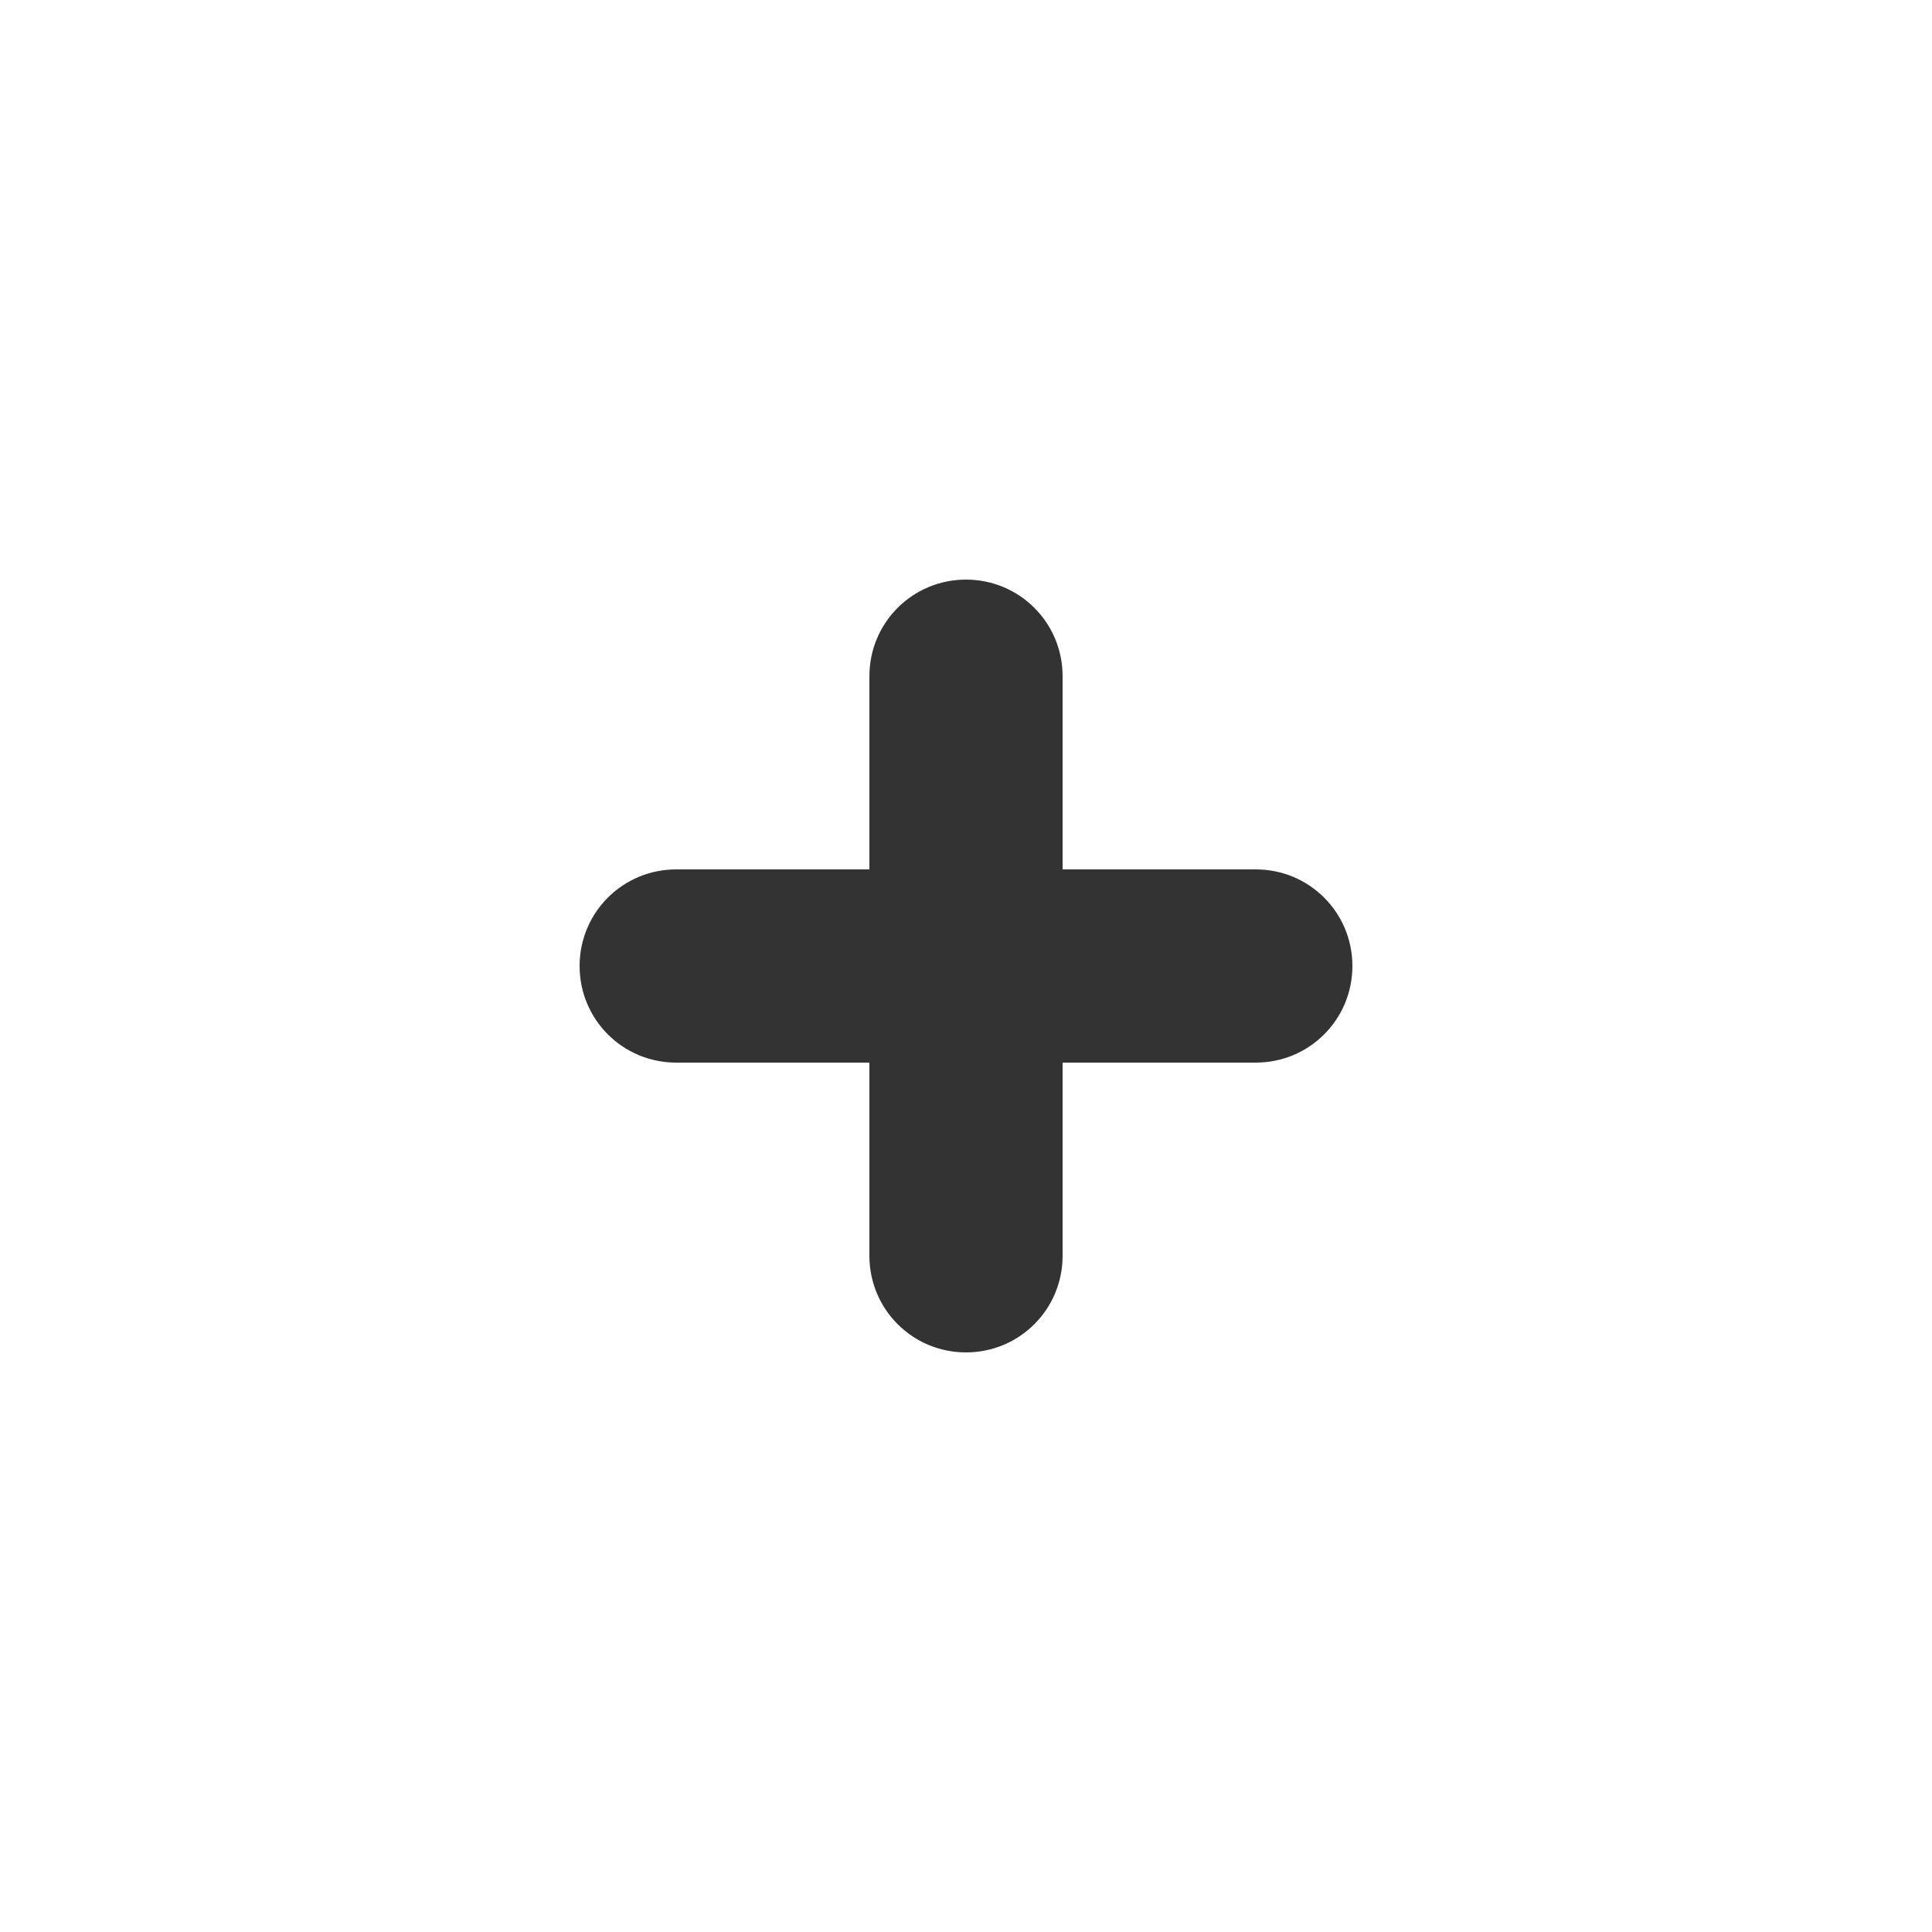
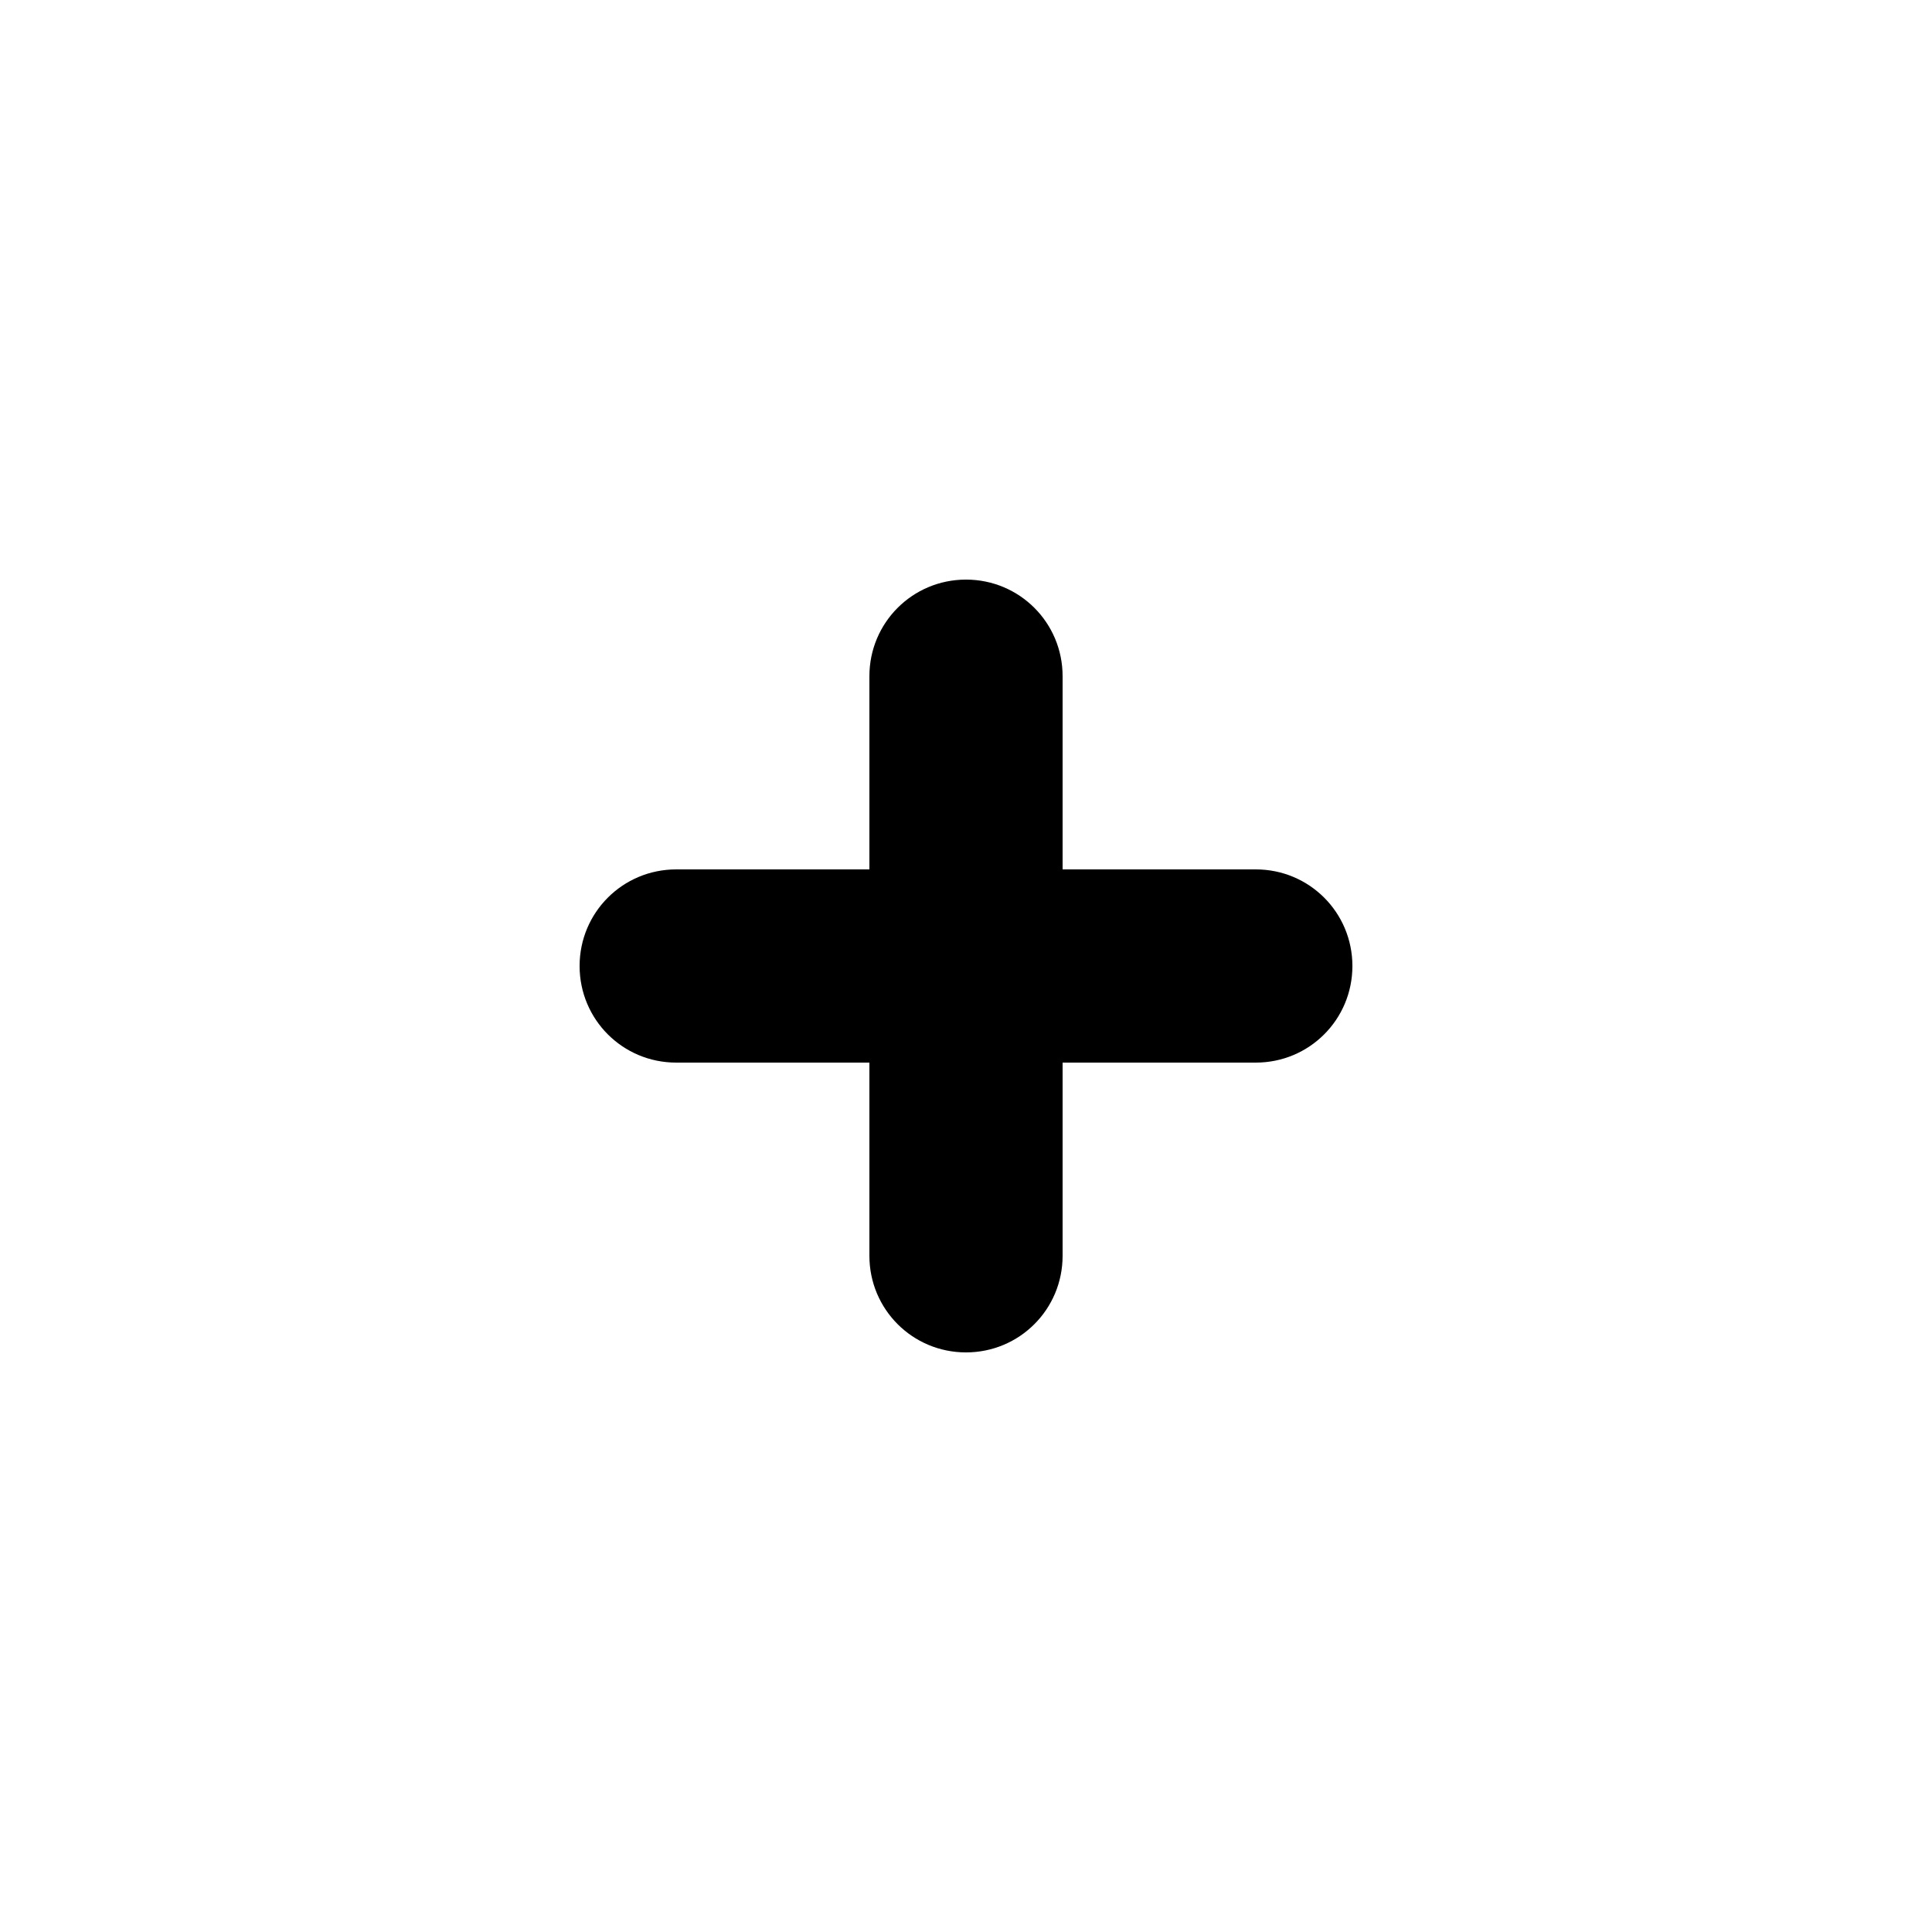
<svg xmlns="http://www.w3.org/2000/svg" viewBox="0 0 20 20">
-   <path style="fill:#333333;" d="M 10 6 C 9.446 6 9 6.446 9 7 L 9 9 L 7 9 C 6.446 9 6 9.446 6 10 C 6 10.554 6.446 11 7 11 L 9 11 L 9 13 C 9 13.554 9.446 14 10 14 C 10.554 14 11 13.554 11 13 L 11 11 L 13 11 C 13.554 11 14 10.554 14 10 C 14 9.446 13.554 9 13 9 L 11 9 L 11 7 C 11 6.446 10.554 6 10 6 z" />
+   <path d="M 10 6 C 9.446 6 9 6.446 9 7 L 9 9 L 7 9 C 6.446 9 6 9.446 6 10 C 6 10.554 6.446 11 7 11 L 9 11 L 9 13 C 9 13.554 9.446 14 10 14 C 10.554 14 11 13.554 11 13 L 11 11 L 13 11 C 13.554 11 14 10.554 14 10 C 14 9.446 13.554 9 13 9 L 11 9 L 11 7 C 11 6.446 10.554 6 10 6 z" />
</svg>
